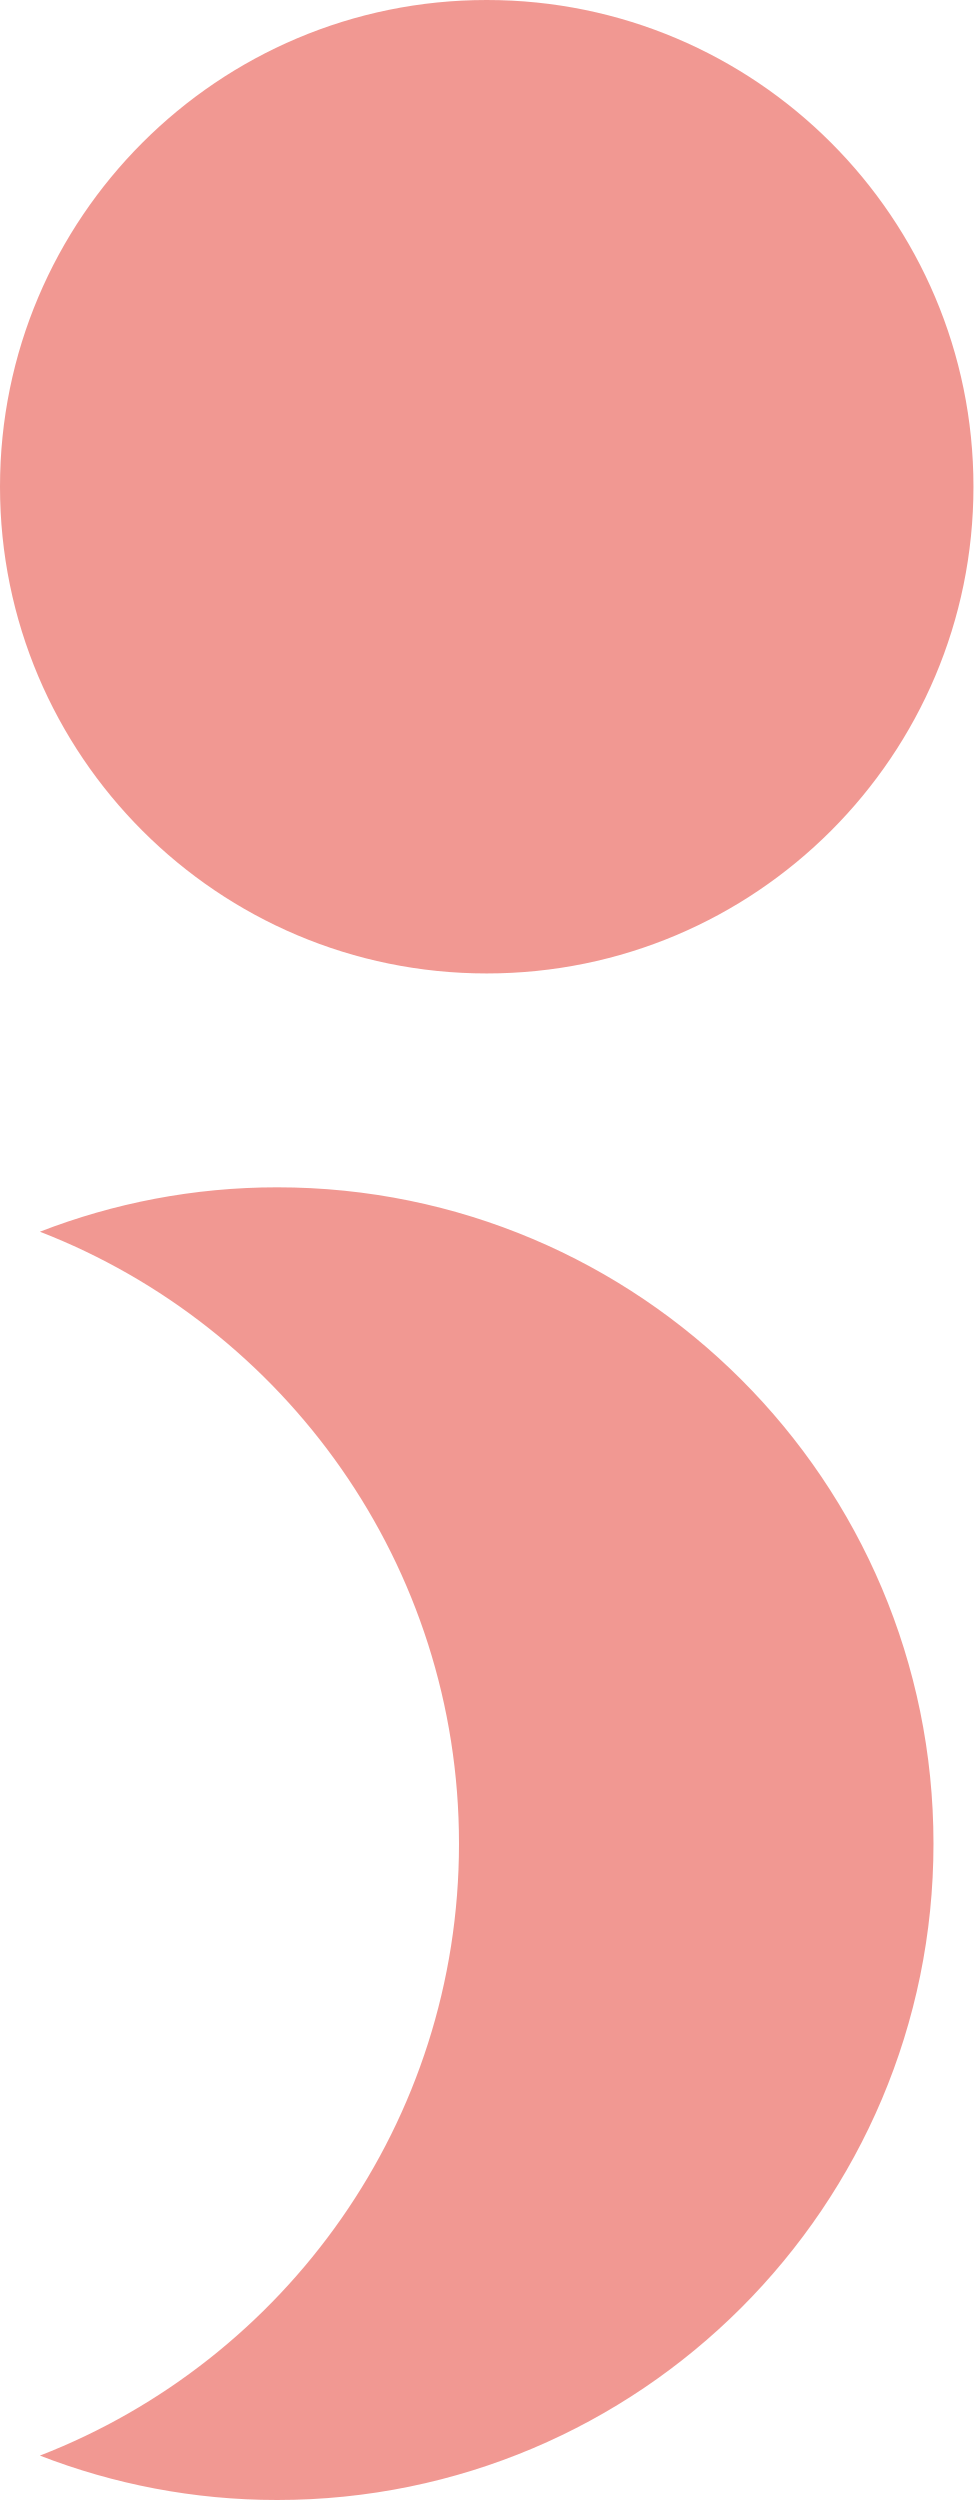
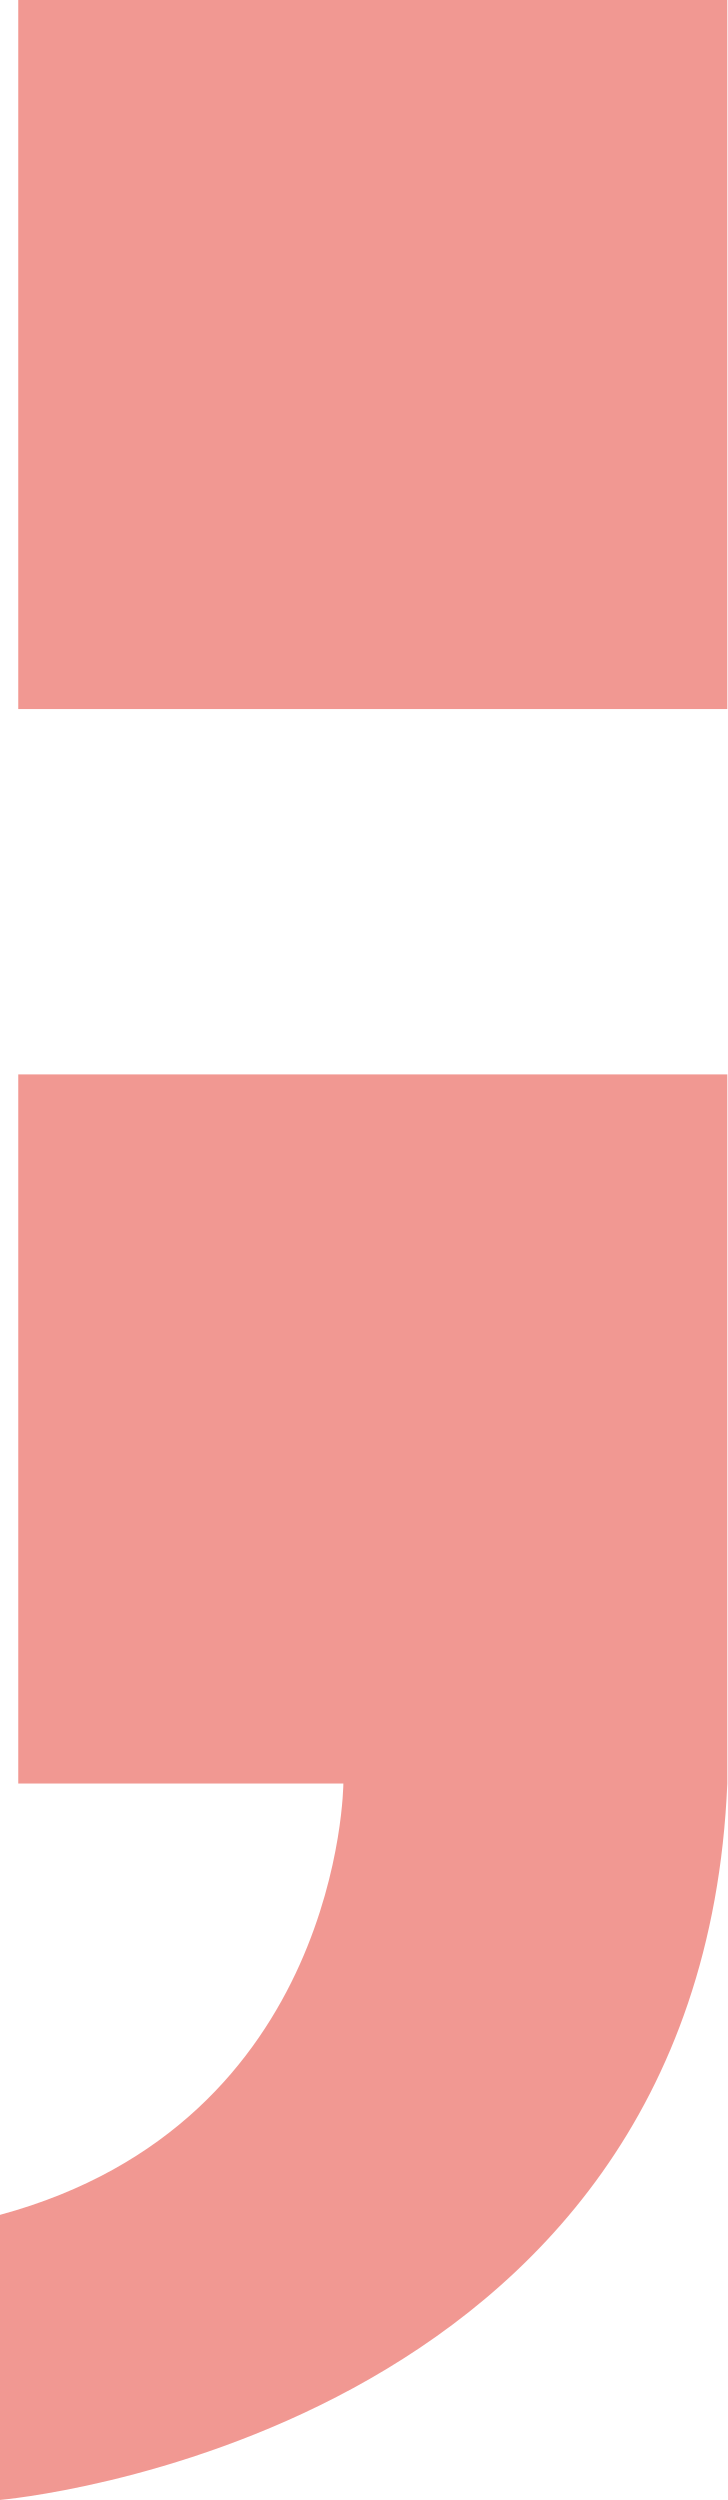
- <svg xmlns="http://www.w3.org/2000/svg" id="Layer_1" viewBox="0 0 132 339">
+ <svg xmlns="http://www.w3.org/2000/svg" id="Layer_2" viewBox="0 0 105.19 361.57">
  <defs>
    <style>.cls-1{fill:#f19892;}</style>
  </defs>
-   <circle class="cls-1" cx="66" cy="66" r="66" />
-   <path class="cls-1" d="M37.58,161c-11.35,0-22.19,2.15-32.17,6.02,33.25,12.9,56.83,45.18,56.83,82.98s-23.58,70.08-56.83,82.98c9.98,3.87,20.82,6.02,32.17,6.02,49.15,0,89-39.85,89-89s-39.85-89-89-89Z" />
+   <g id="Layer_1-2">
+     <rect class="cls-1" x="2.64" width="102.55" height="102.55" />
+     <path class="cls-1" d="M2.64,155.4v102.55H49.66s-.26,48.98-49.66,62.38v41.23s101.19-8.6,105.19-103.62v-102.55H2.64Z" />
+   </g>
</svg>
